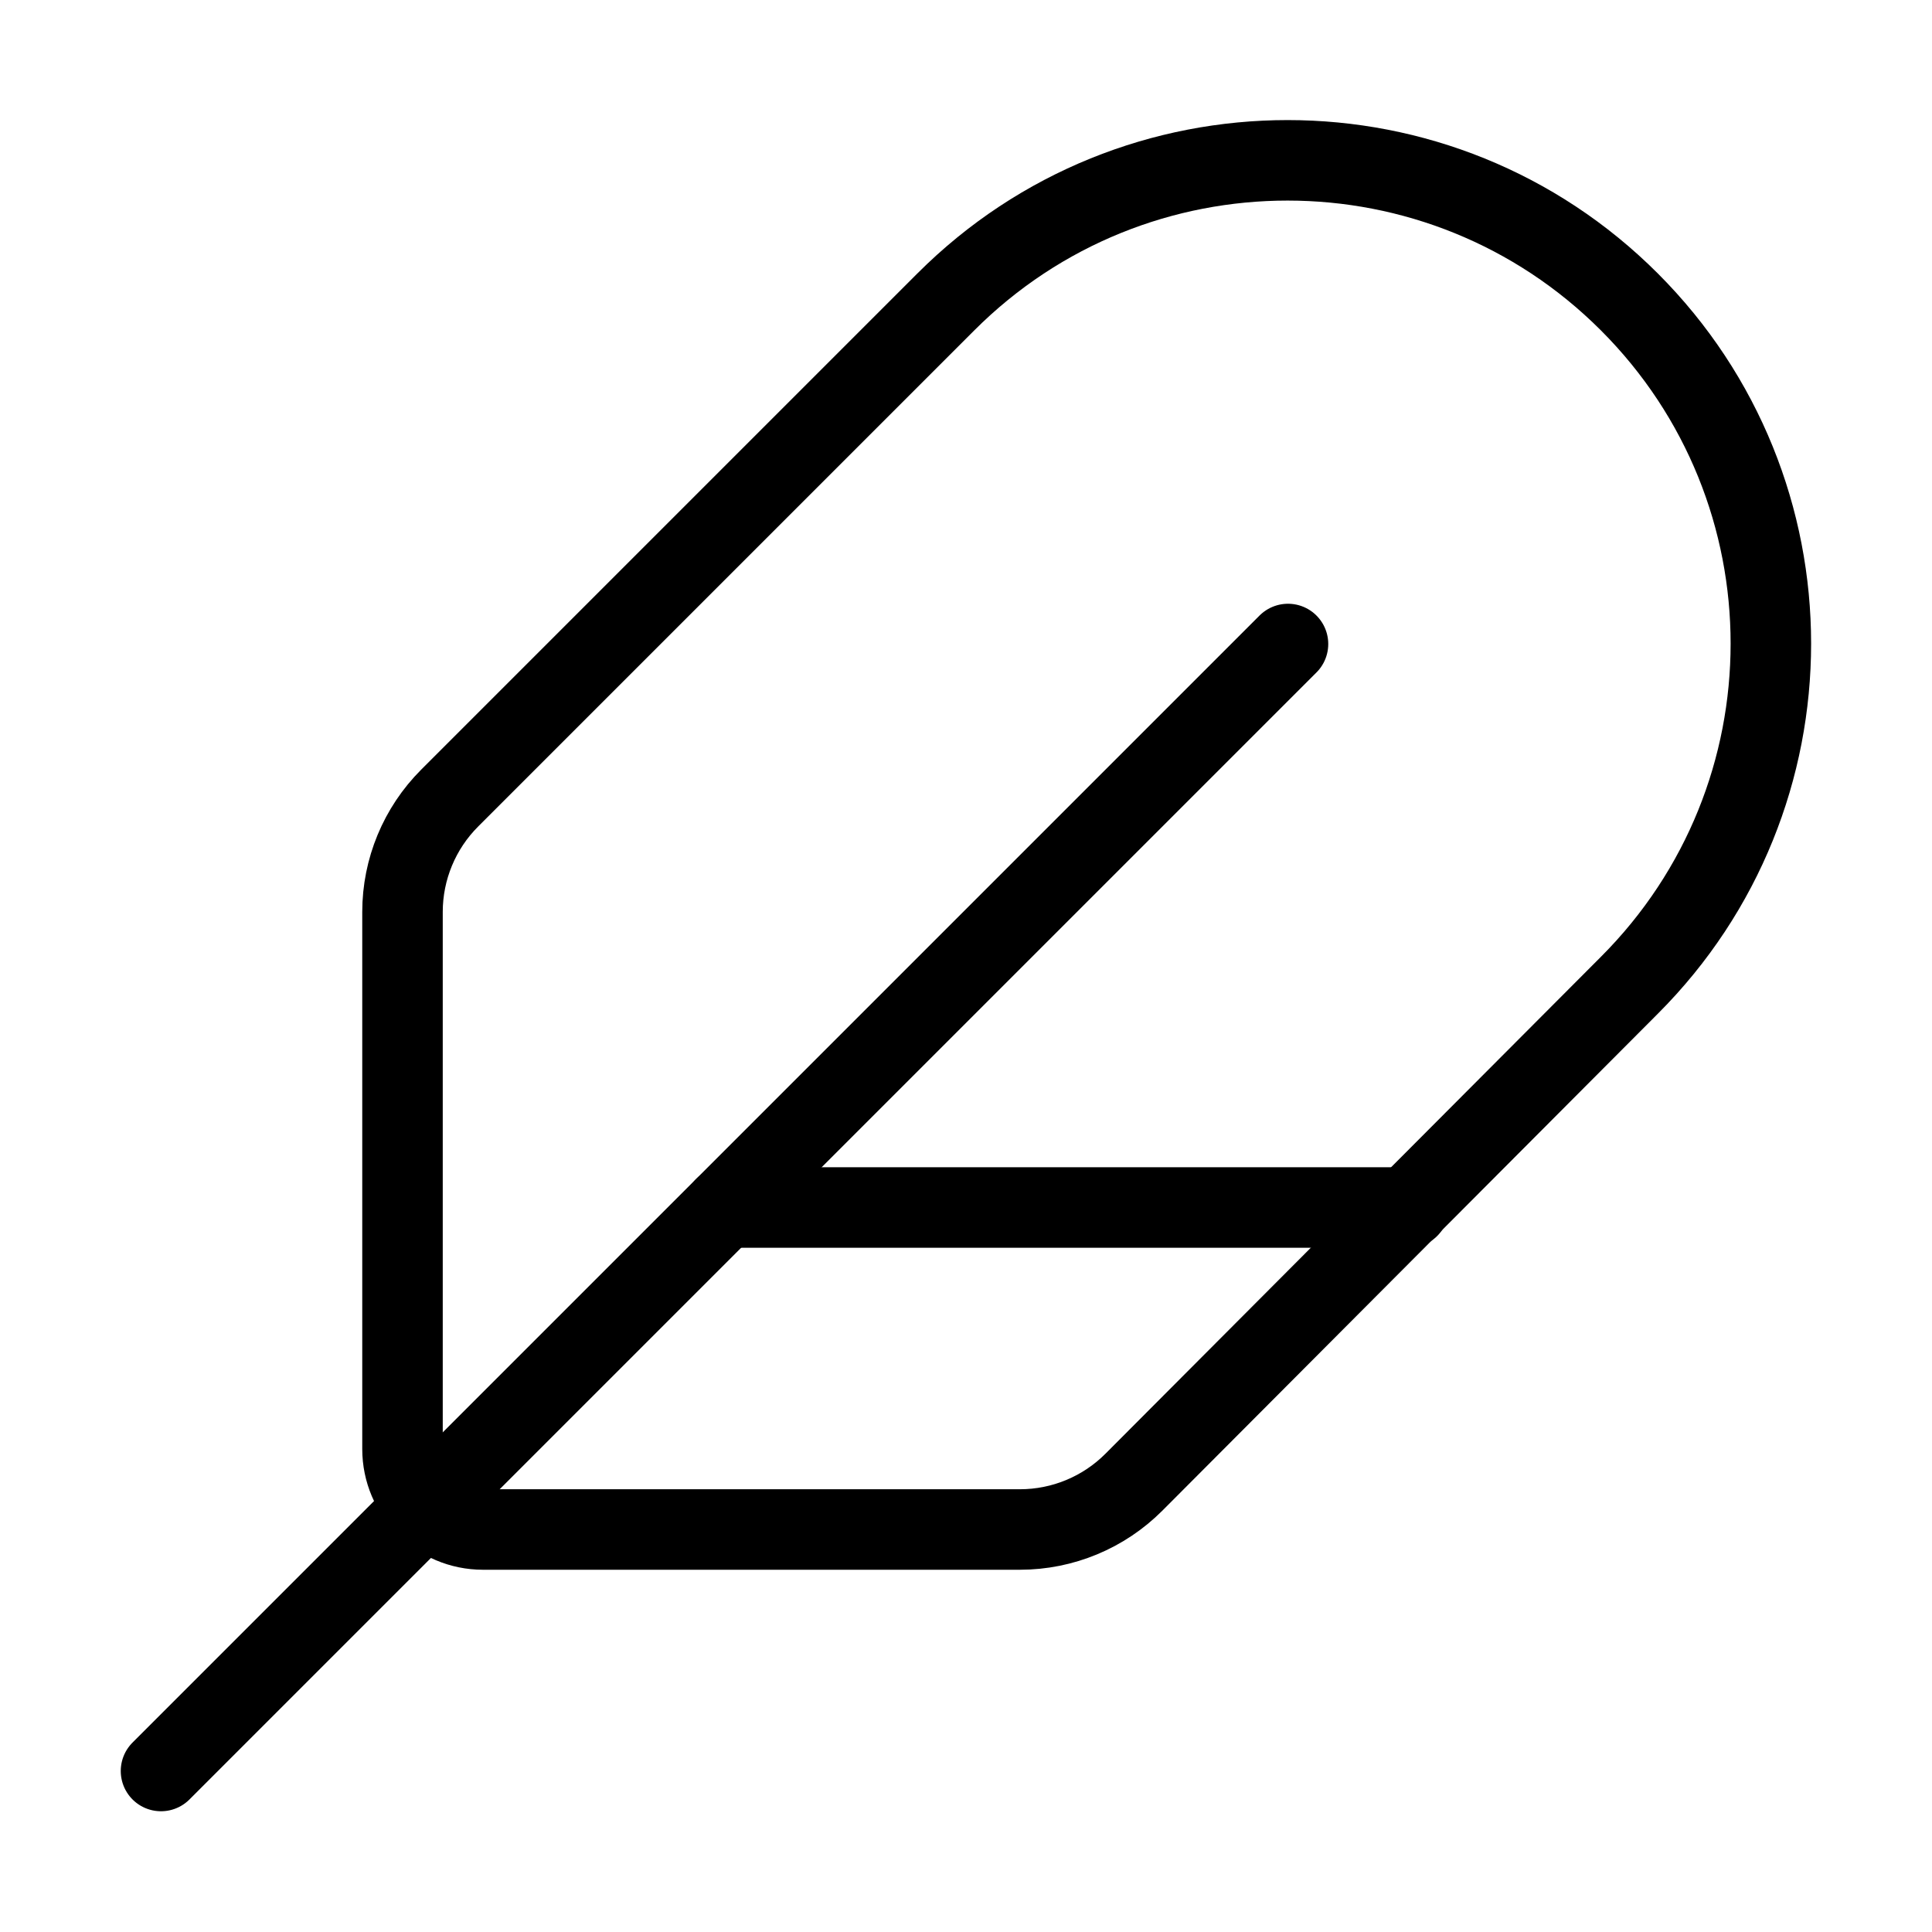
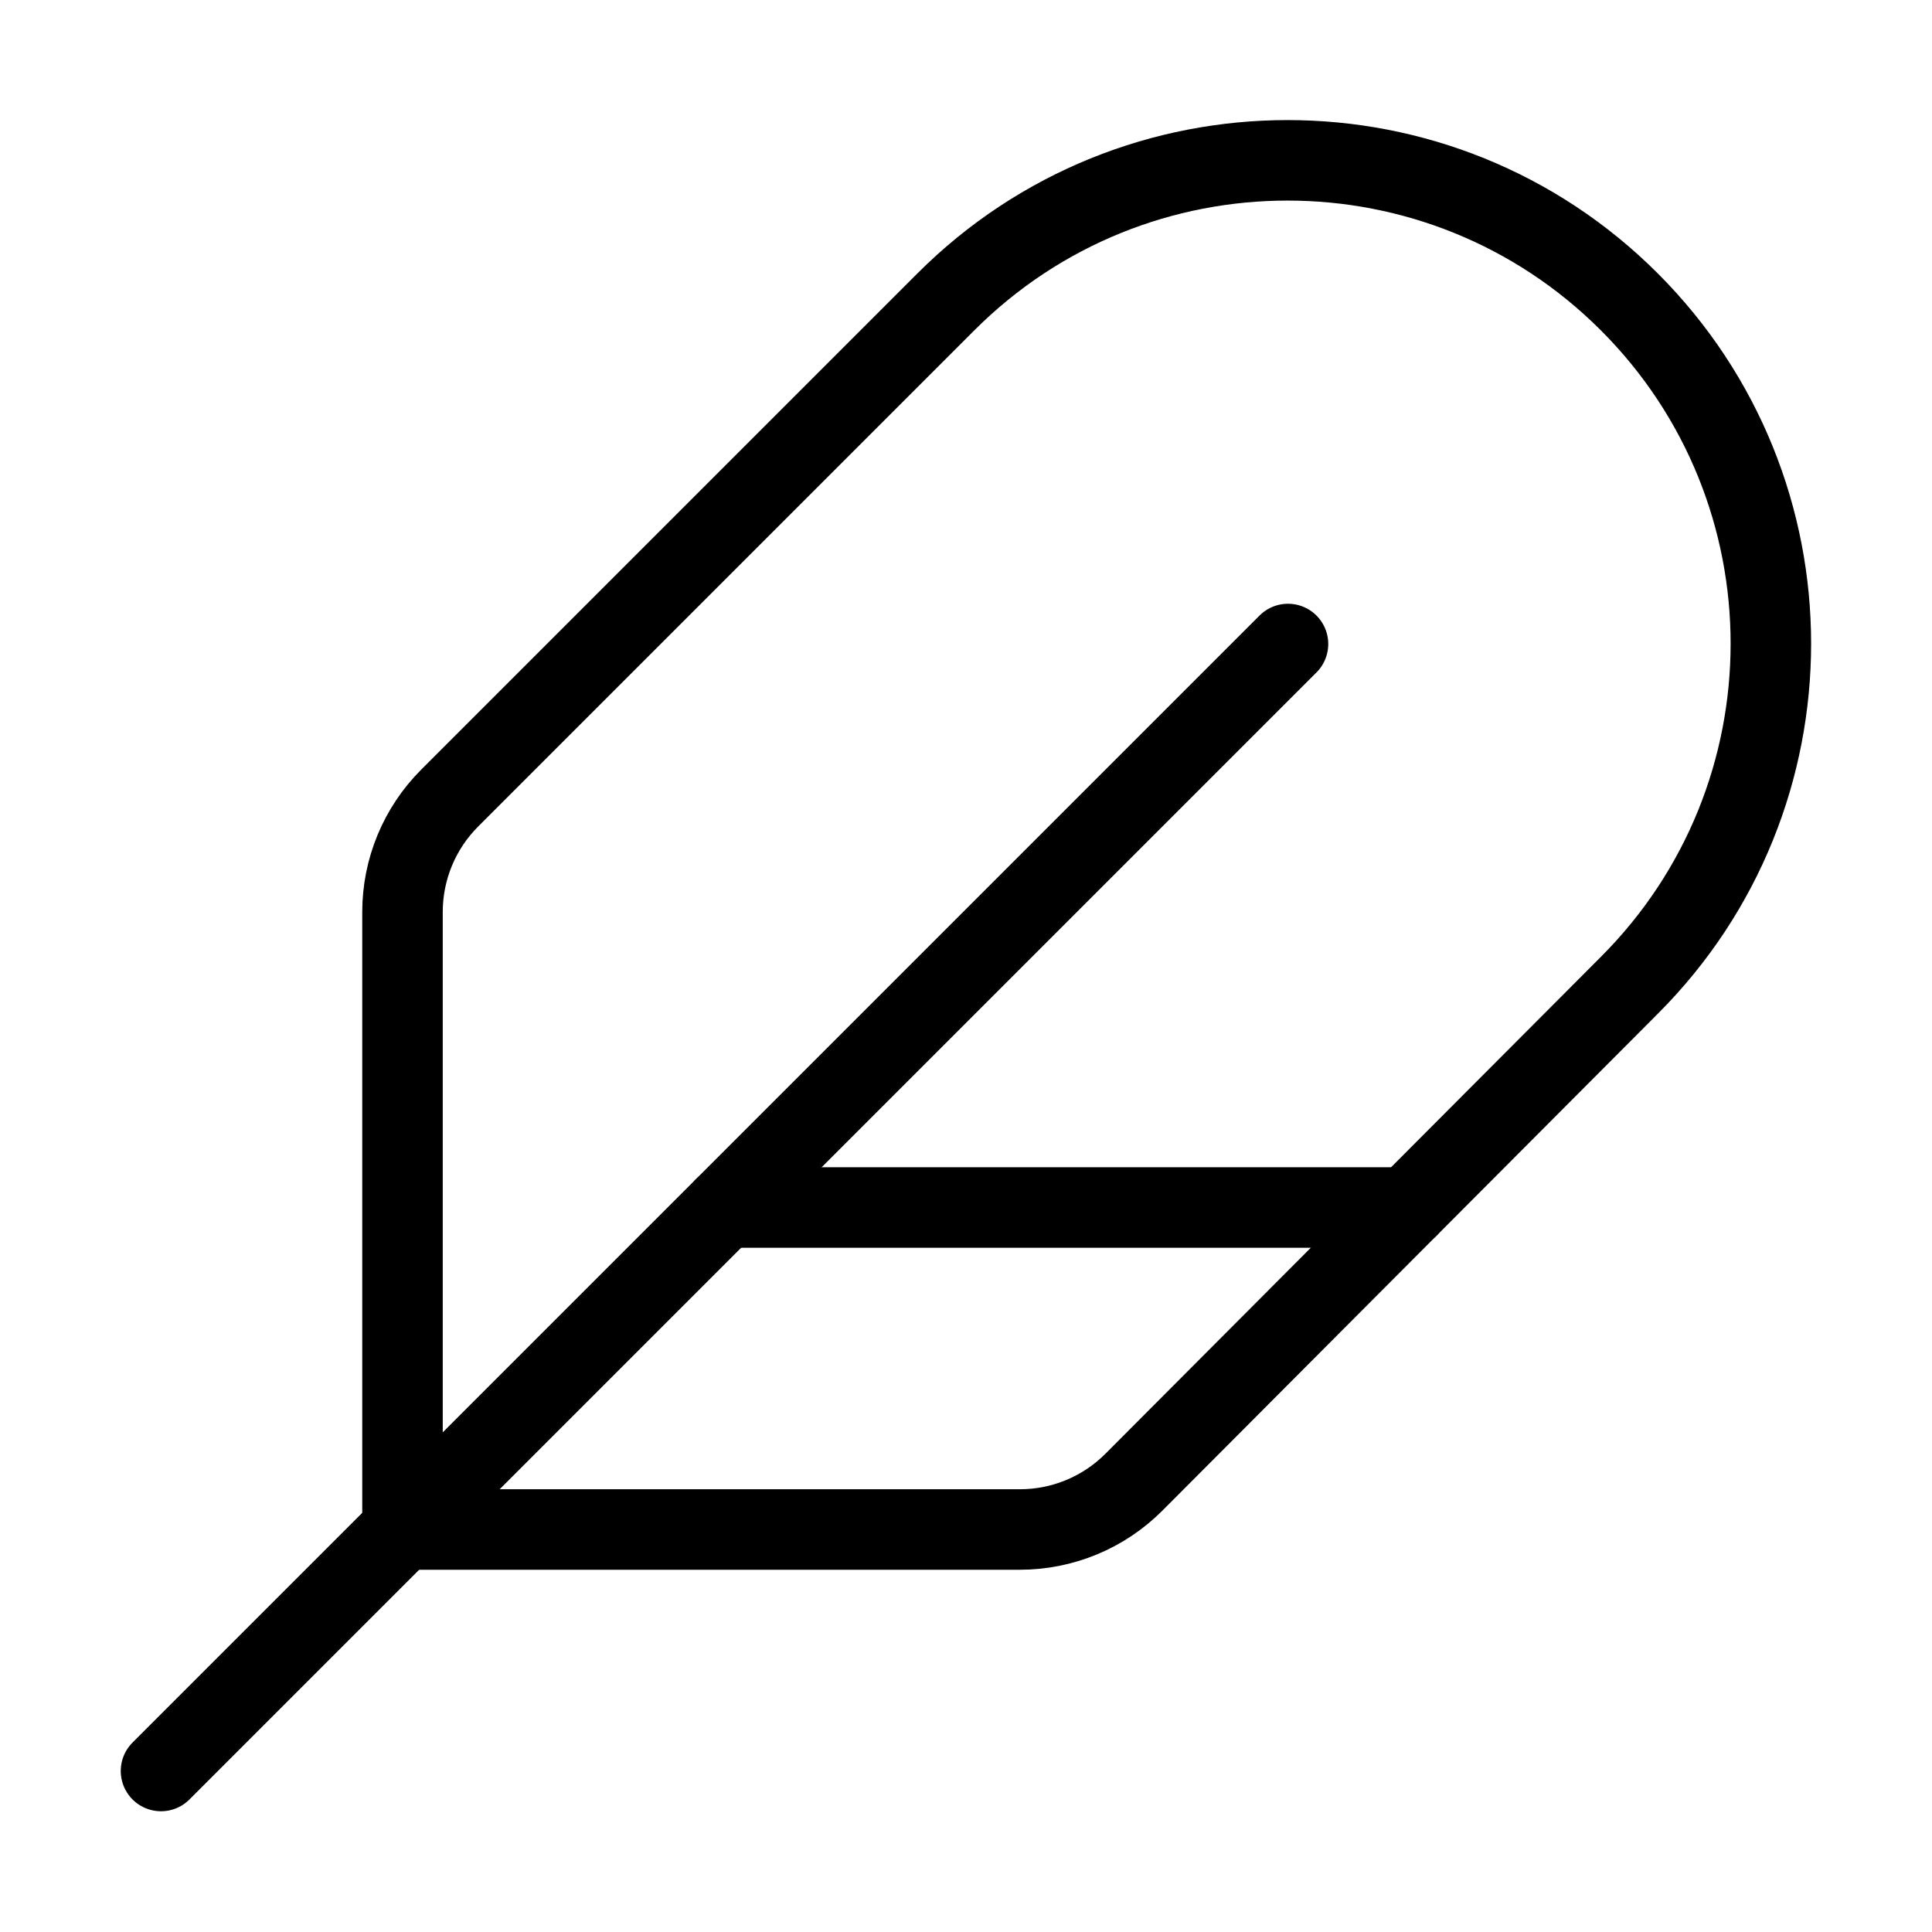
<svg xmlns="http://www.w3.org/2000/svg" width="24" height="24" viewBox="0 0 24 24" fill="none" stroke="currentColor" stroke-width="calc((100vw - 100vh) / 10)" stroke-linecap="round" stroke-linejoin="round">
-   <path vector-effect="non-scaling-stroke" d="M12.67 19a2 2 0 0 0 1.416-.588l6.154-6.172a6 6 0 0 0-8.49-8.49L5.586 9.914A2 2 0 0 0 5 11.328V18a1 1 0 0 0 1 1z" />
+   <path vector-effect="non-scaling-stroke" d="M14.086 18.412A2 2 0 0112.67 19H5v-7.672a2 2 0 01.586-1.414L11.75 3.75a6 6 0 118.49 8.49z" />
  <path vector-effect="non-scaling-stroke" d="M16 8 2 22" />
-   <path vector-effect="non-scaling-stroke" d="M17.5 15H9" />
+   <path vector-effect="non-scaling-stroke" d="M17.488 15H9" />
</svg>
